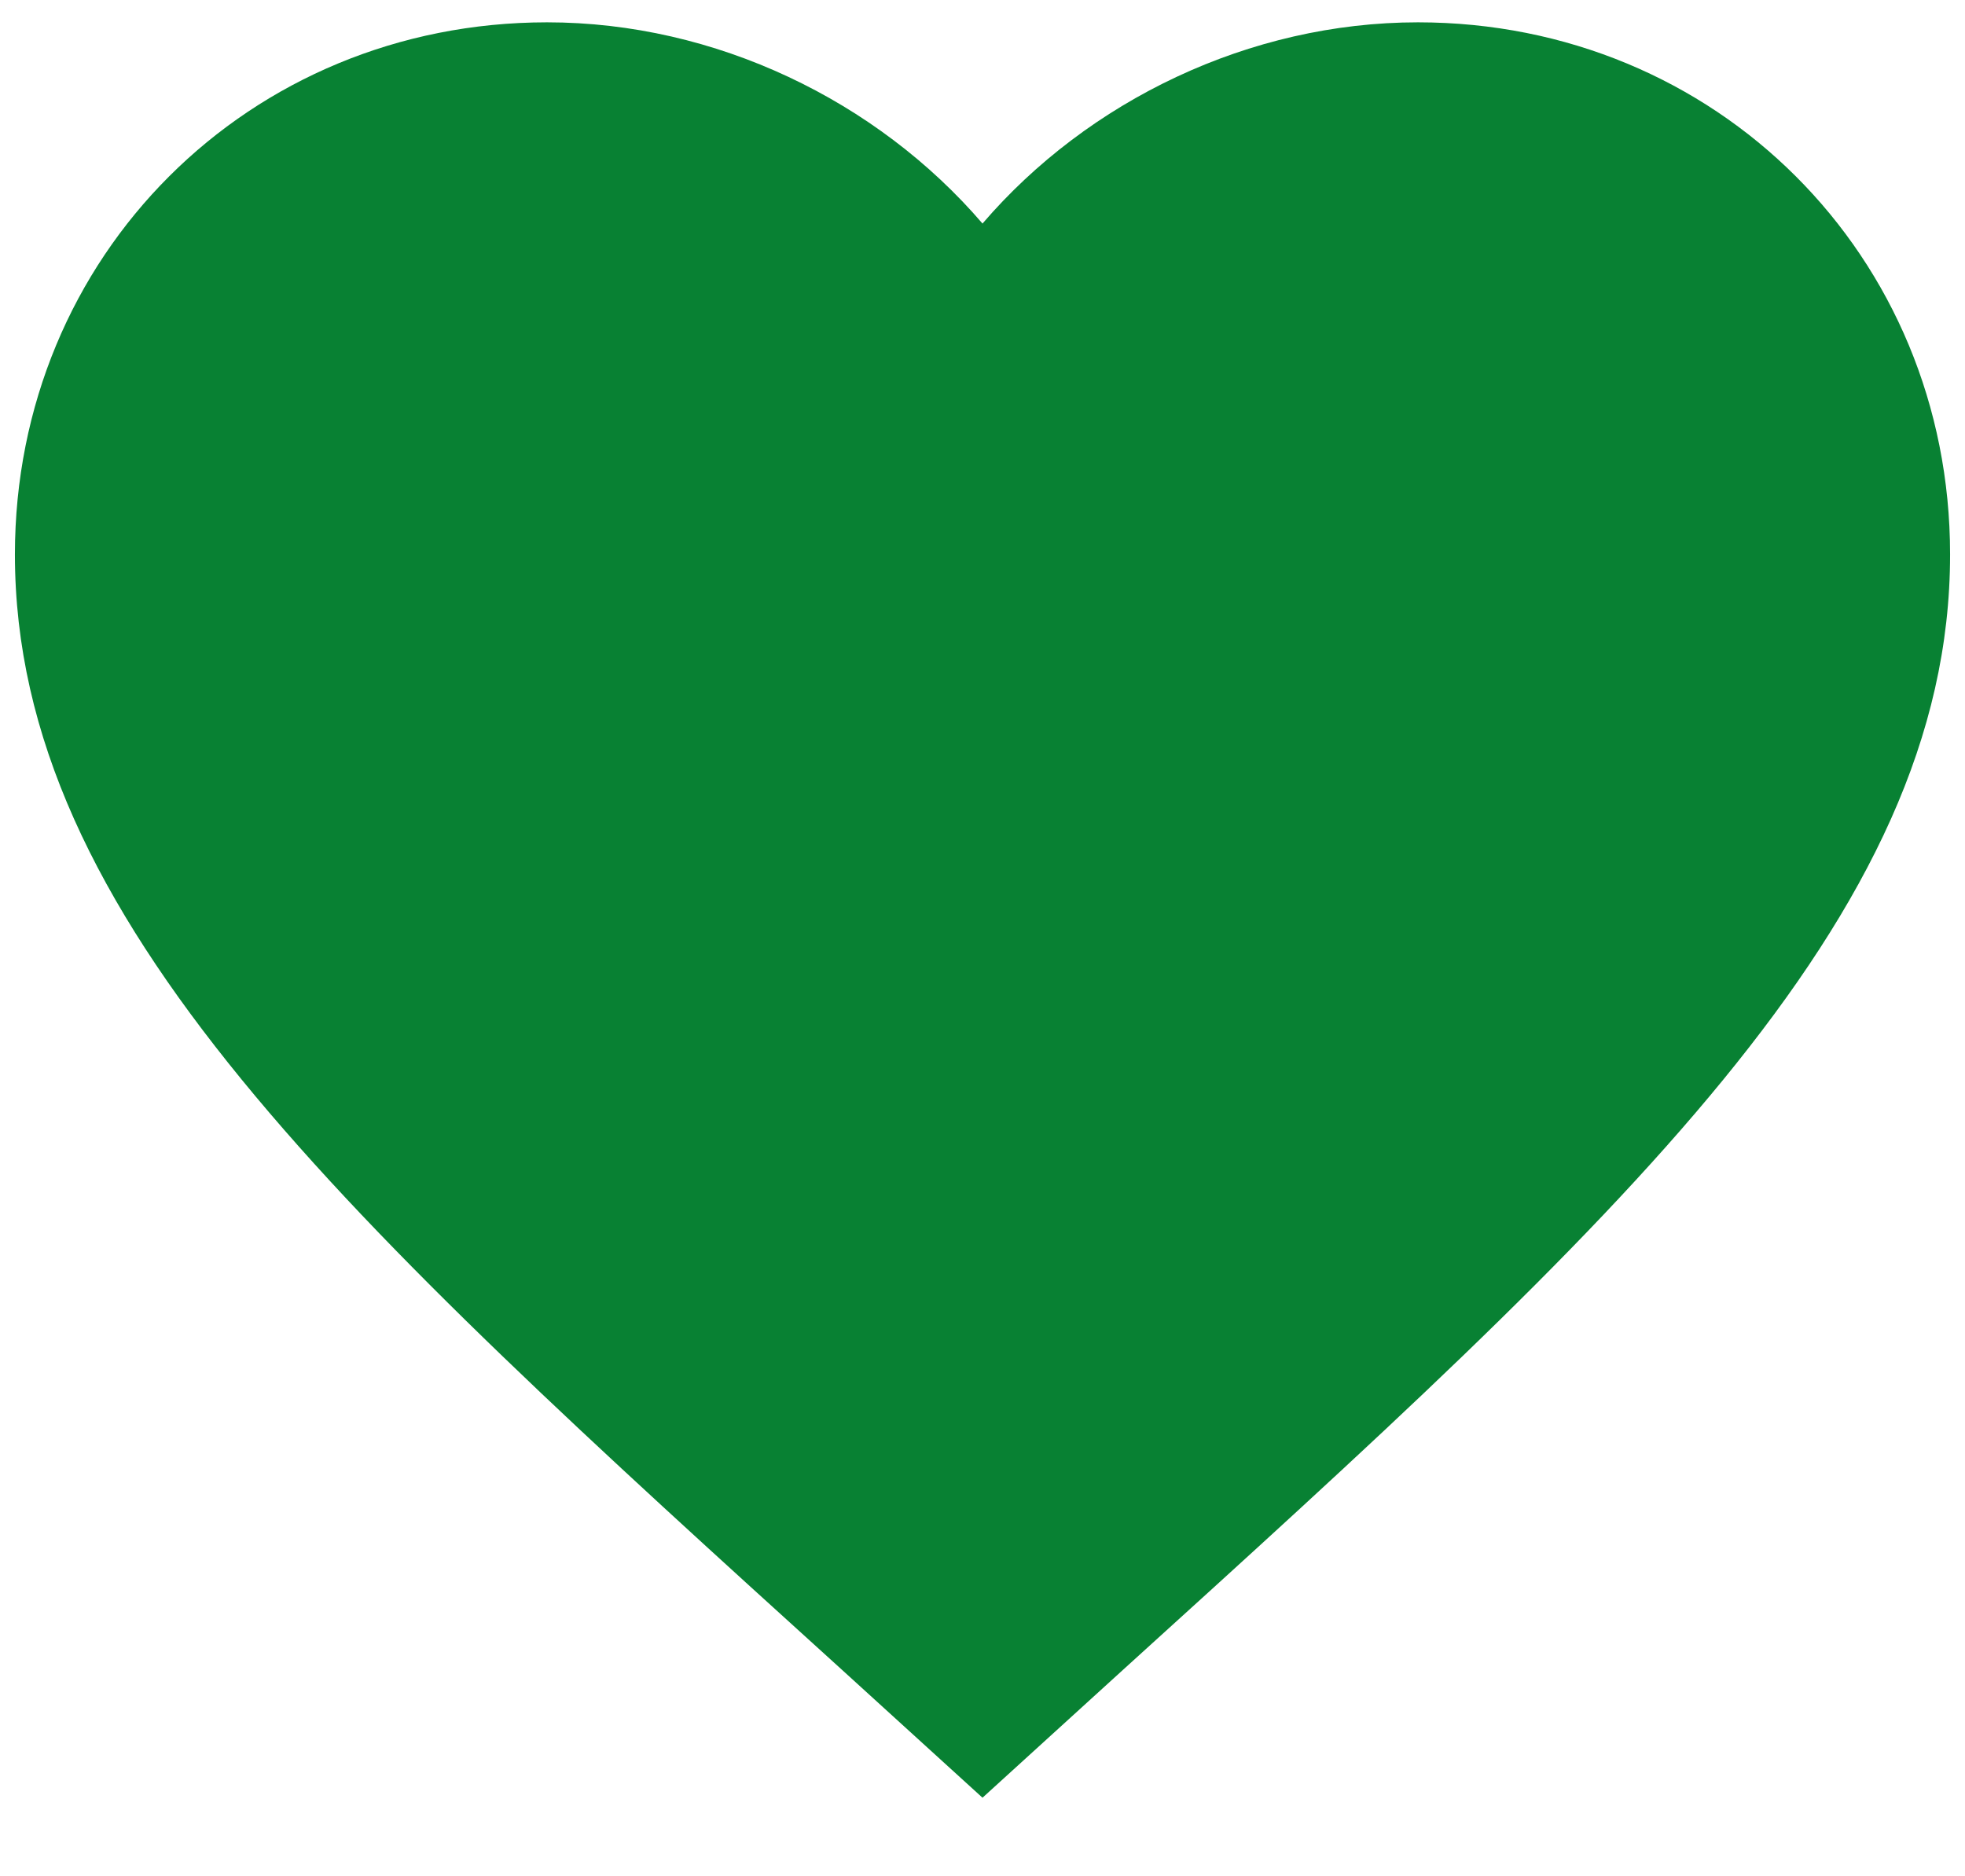
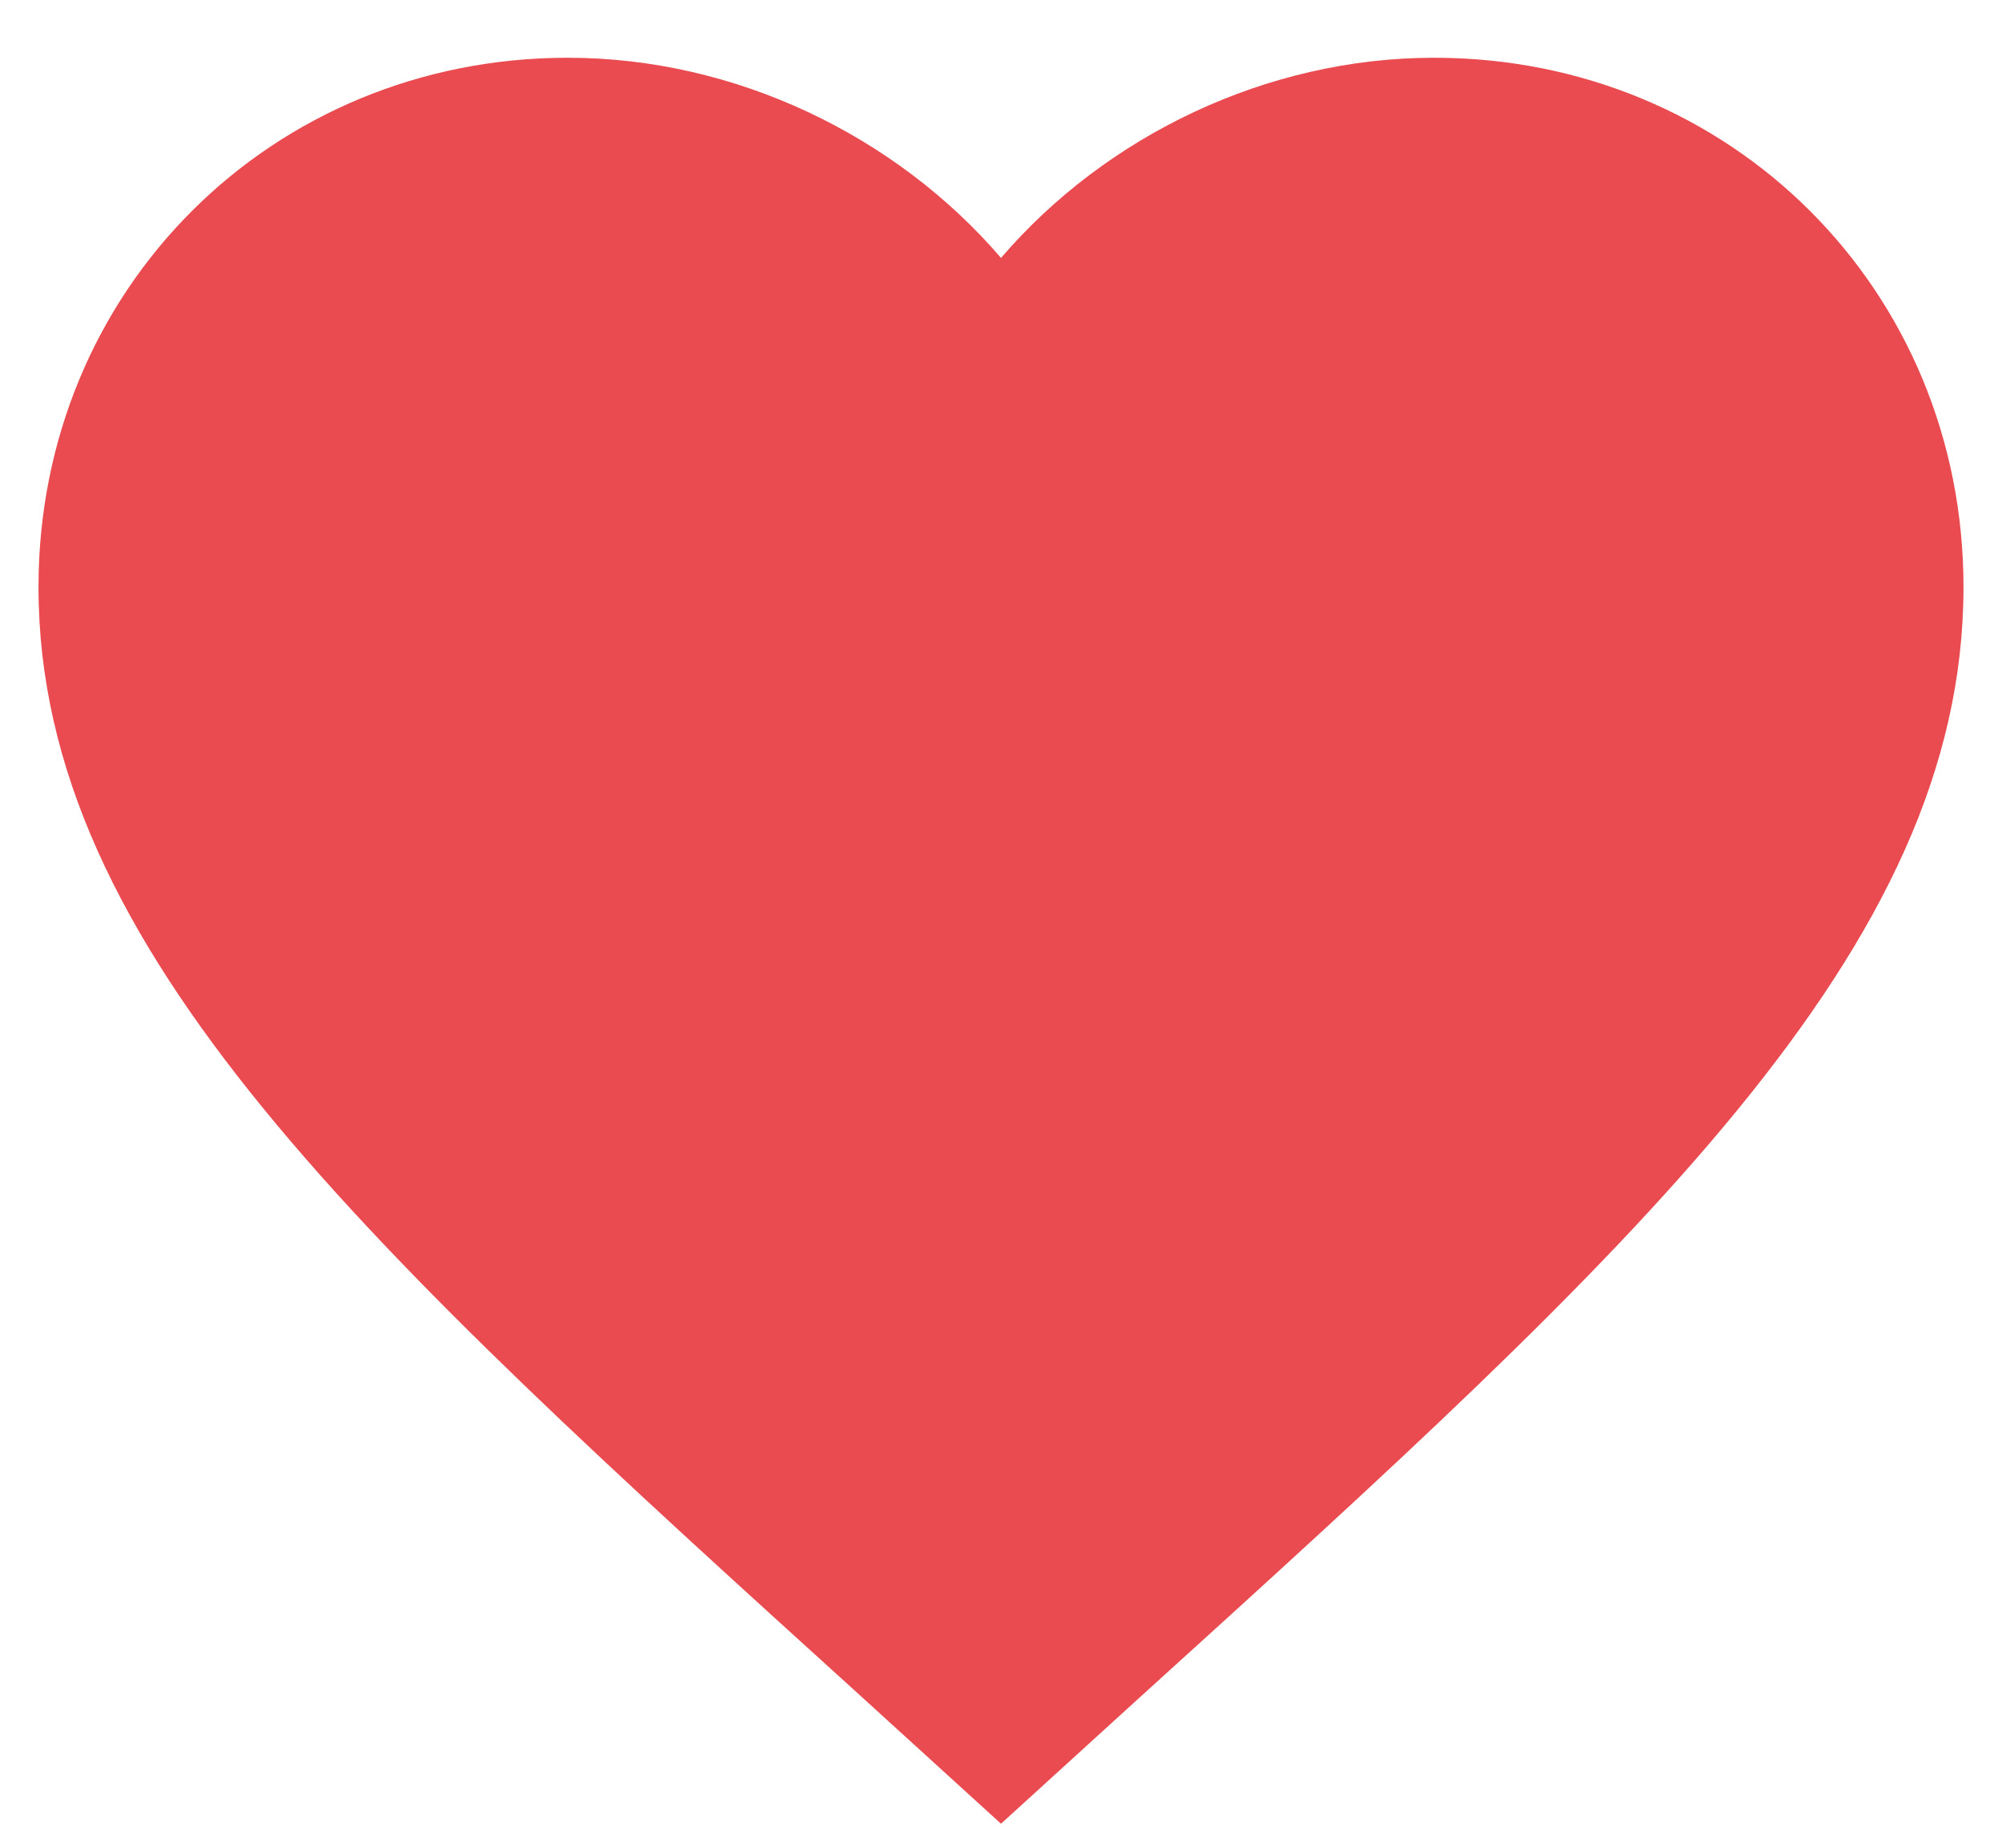
- <svg xmlns="http://www.w3.org/2000/svg" width="22" height="21" viewBox="0 0 22 21" fill="none">
-   <path d="M11 20.129L9.429 18.699C3.85 13.64 0.167 10.293 0.167 6.208C0.167 2.861 2.788 0.25 6.125 0.25C8.01 0.25 9.819 1.127 11 2.503C12.181 1.127 13.99 0.25 15.875 0.25C19.212 0.25 21.833 2.861 21.833 6.208C21.833 10.293 18.15 13.64 12.571 18.699L11 20.129Z" fill="#088133" />
+ <svg xmlns="http://www.w3.org/2000/svg" width="26" height="24" viewBox="0 0 26 24" fill="none">
+   <path d="M13 23.688L11.188 22.038C4.75 16.2 0.5 12.338 0.5 7.625C0.5 3.763 3.525 0.75 7.375 0.75C9.55 0.75 11.637 1.762 13 3.35C14.363 1.762 16.45 0.75 18.625 0.75C22.475 0.75 25.5 3.763 25.5 7.625C25.5 12.338 21.25 16.2 14.812 22.038L13 23.688Z" fill="#E94B50" />
</svg>
